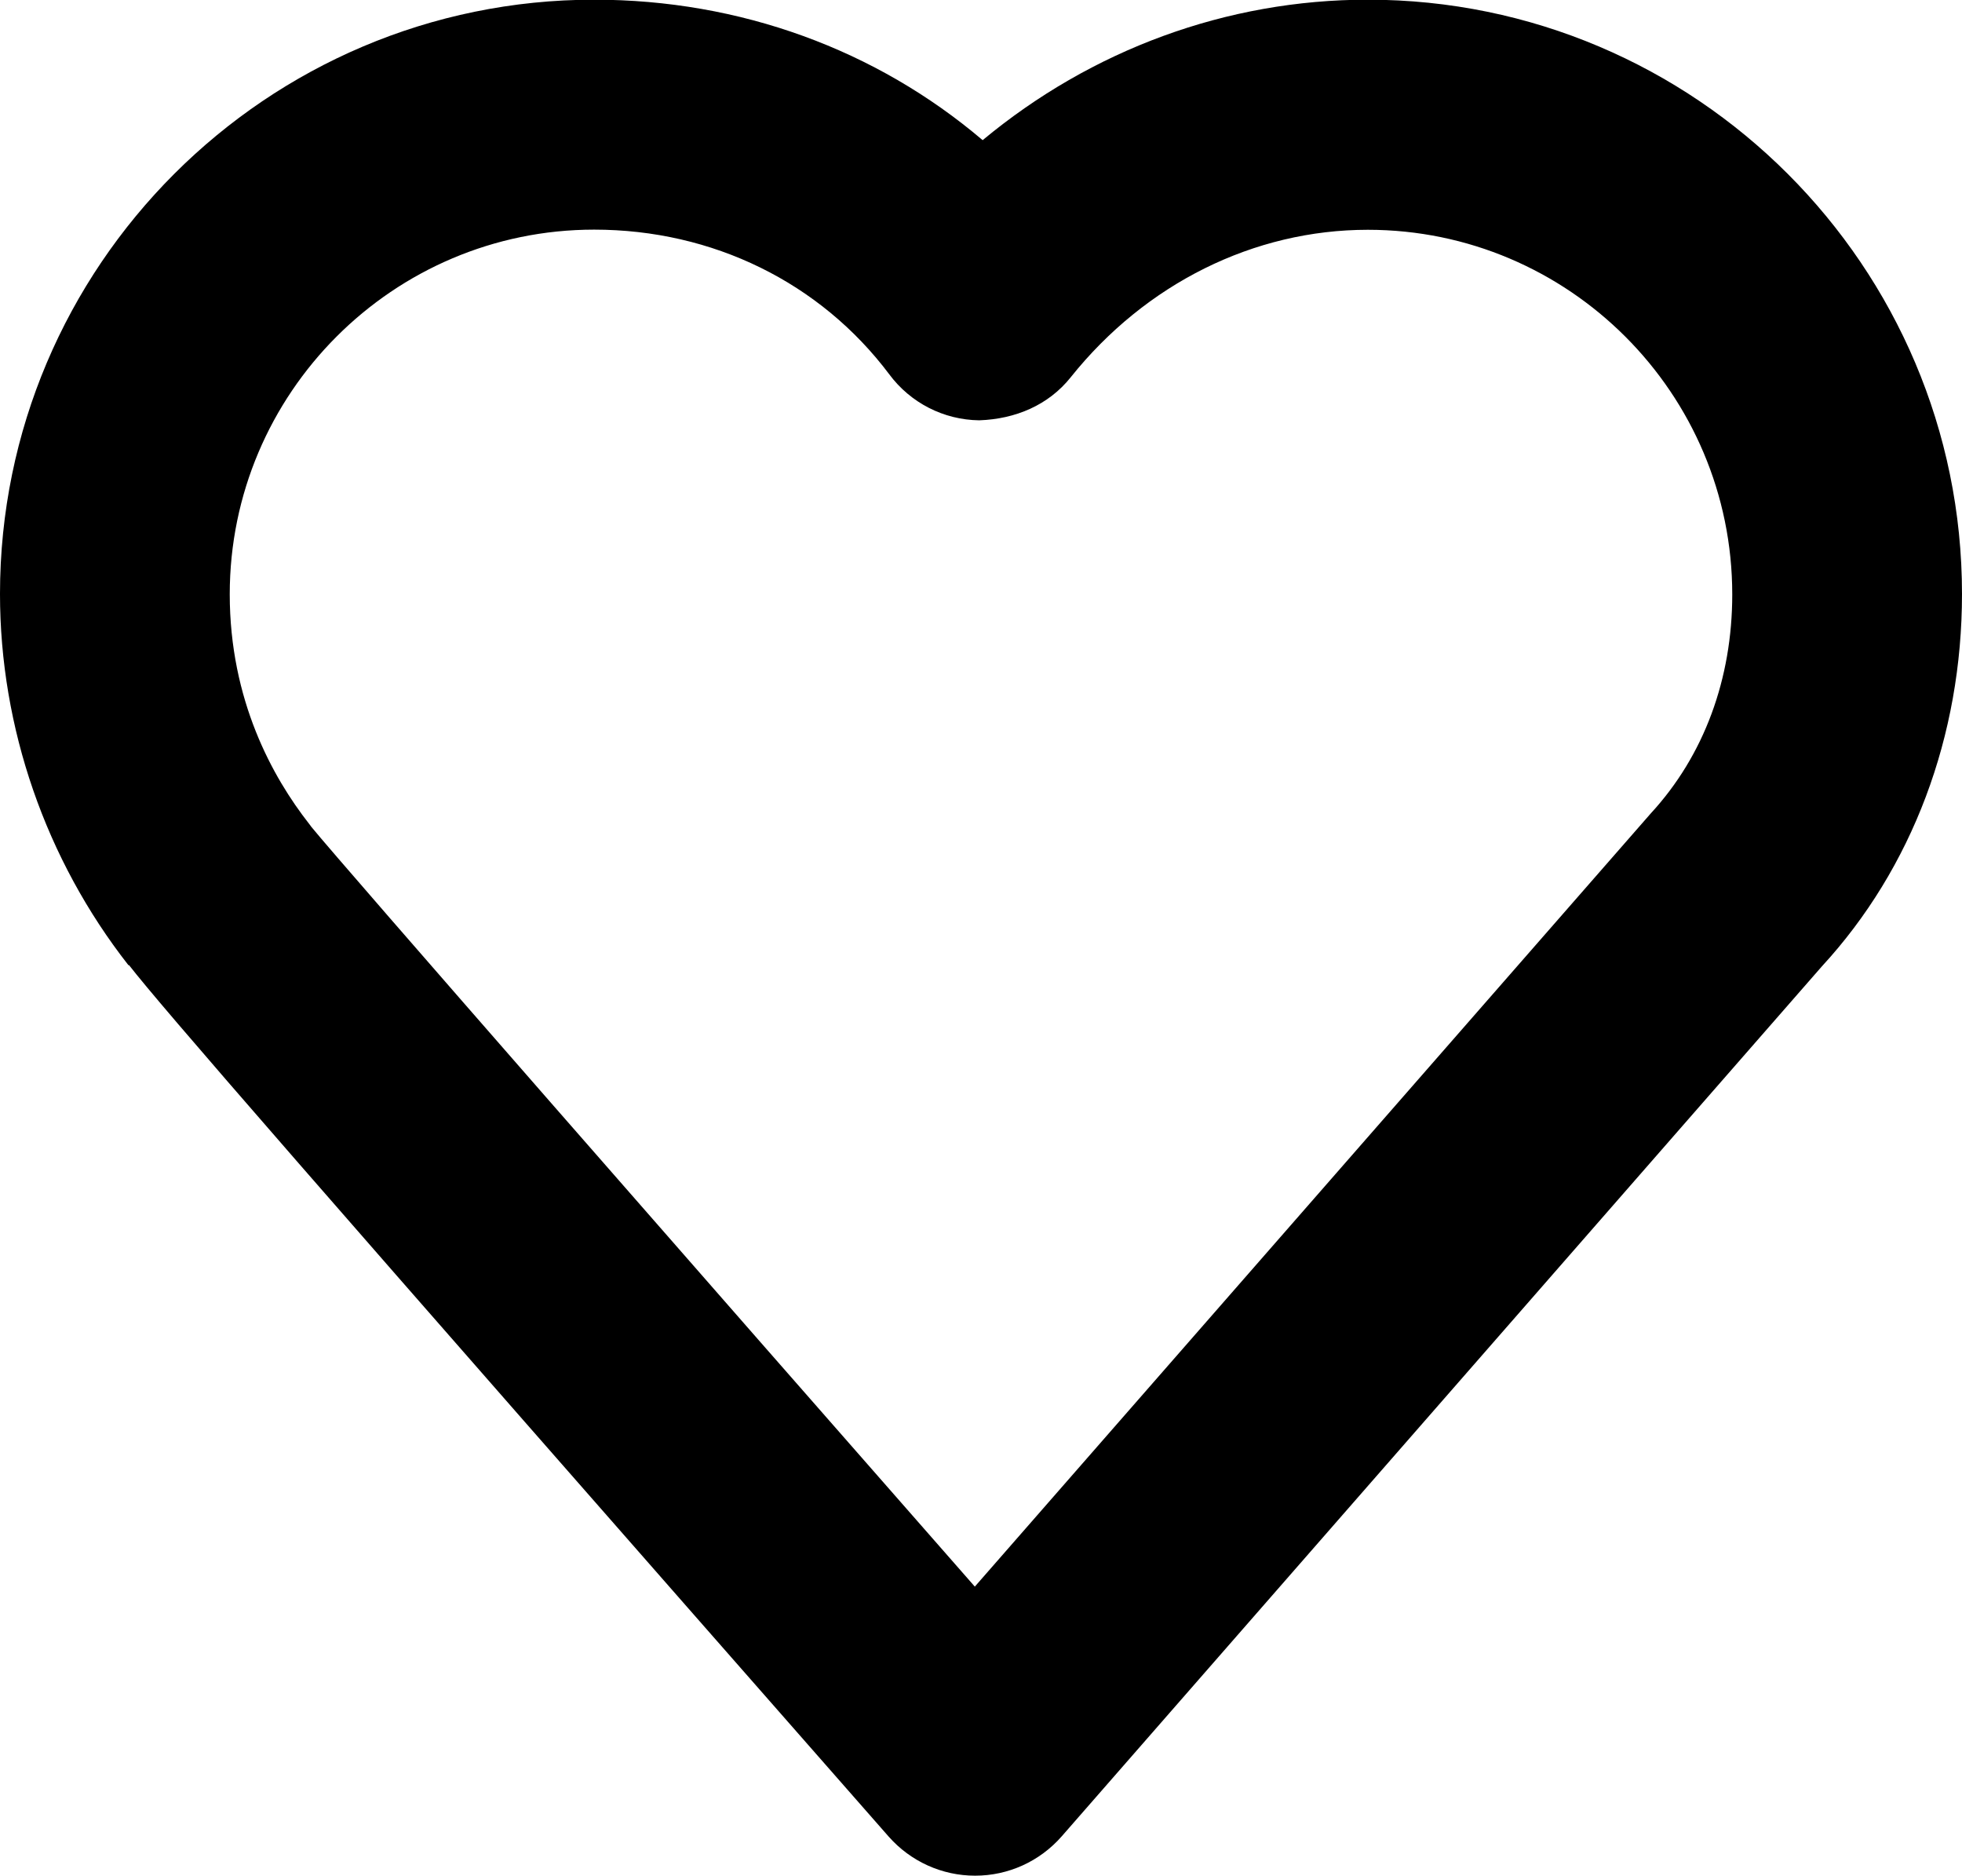
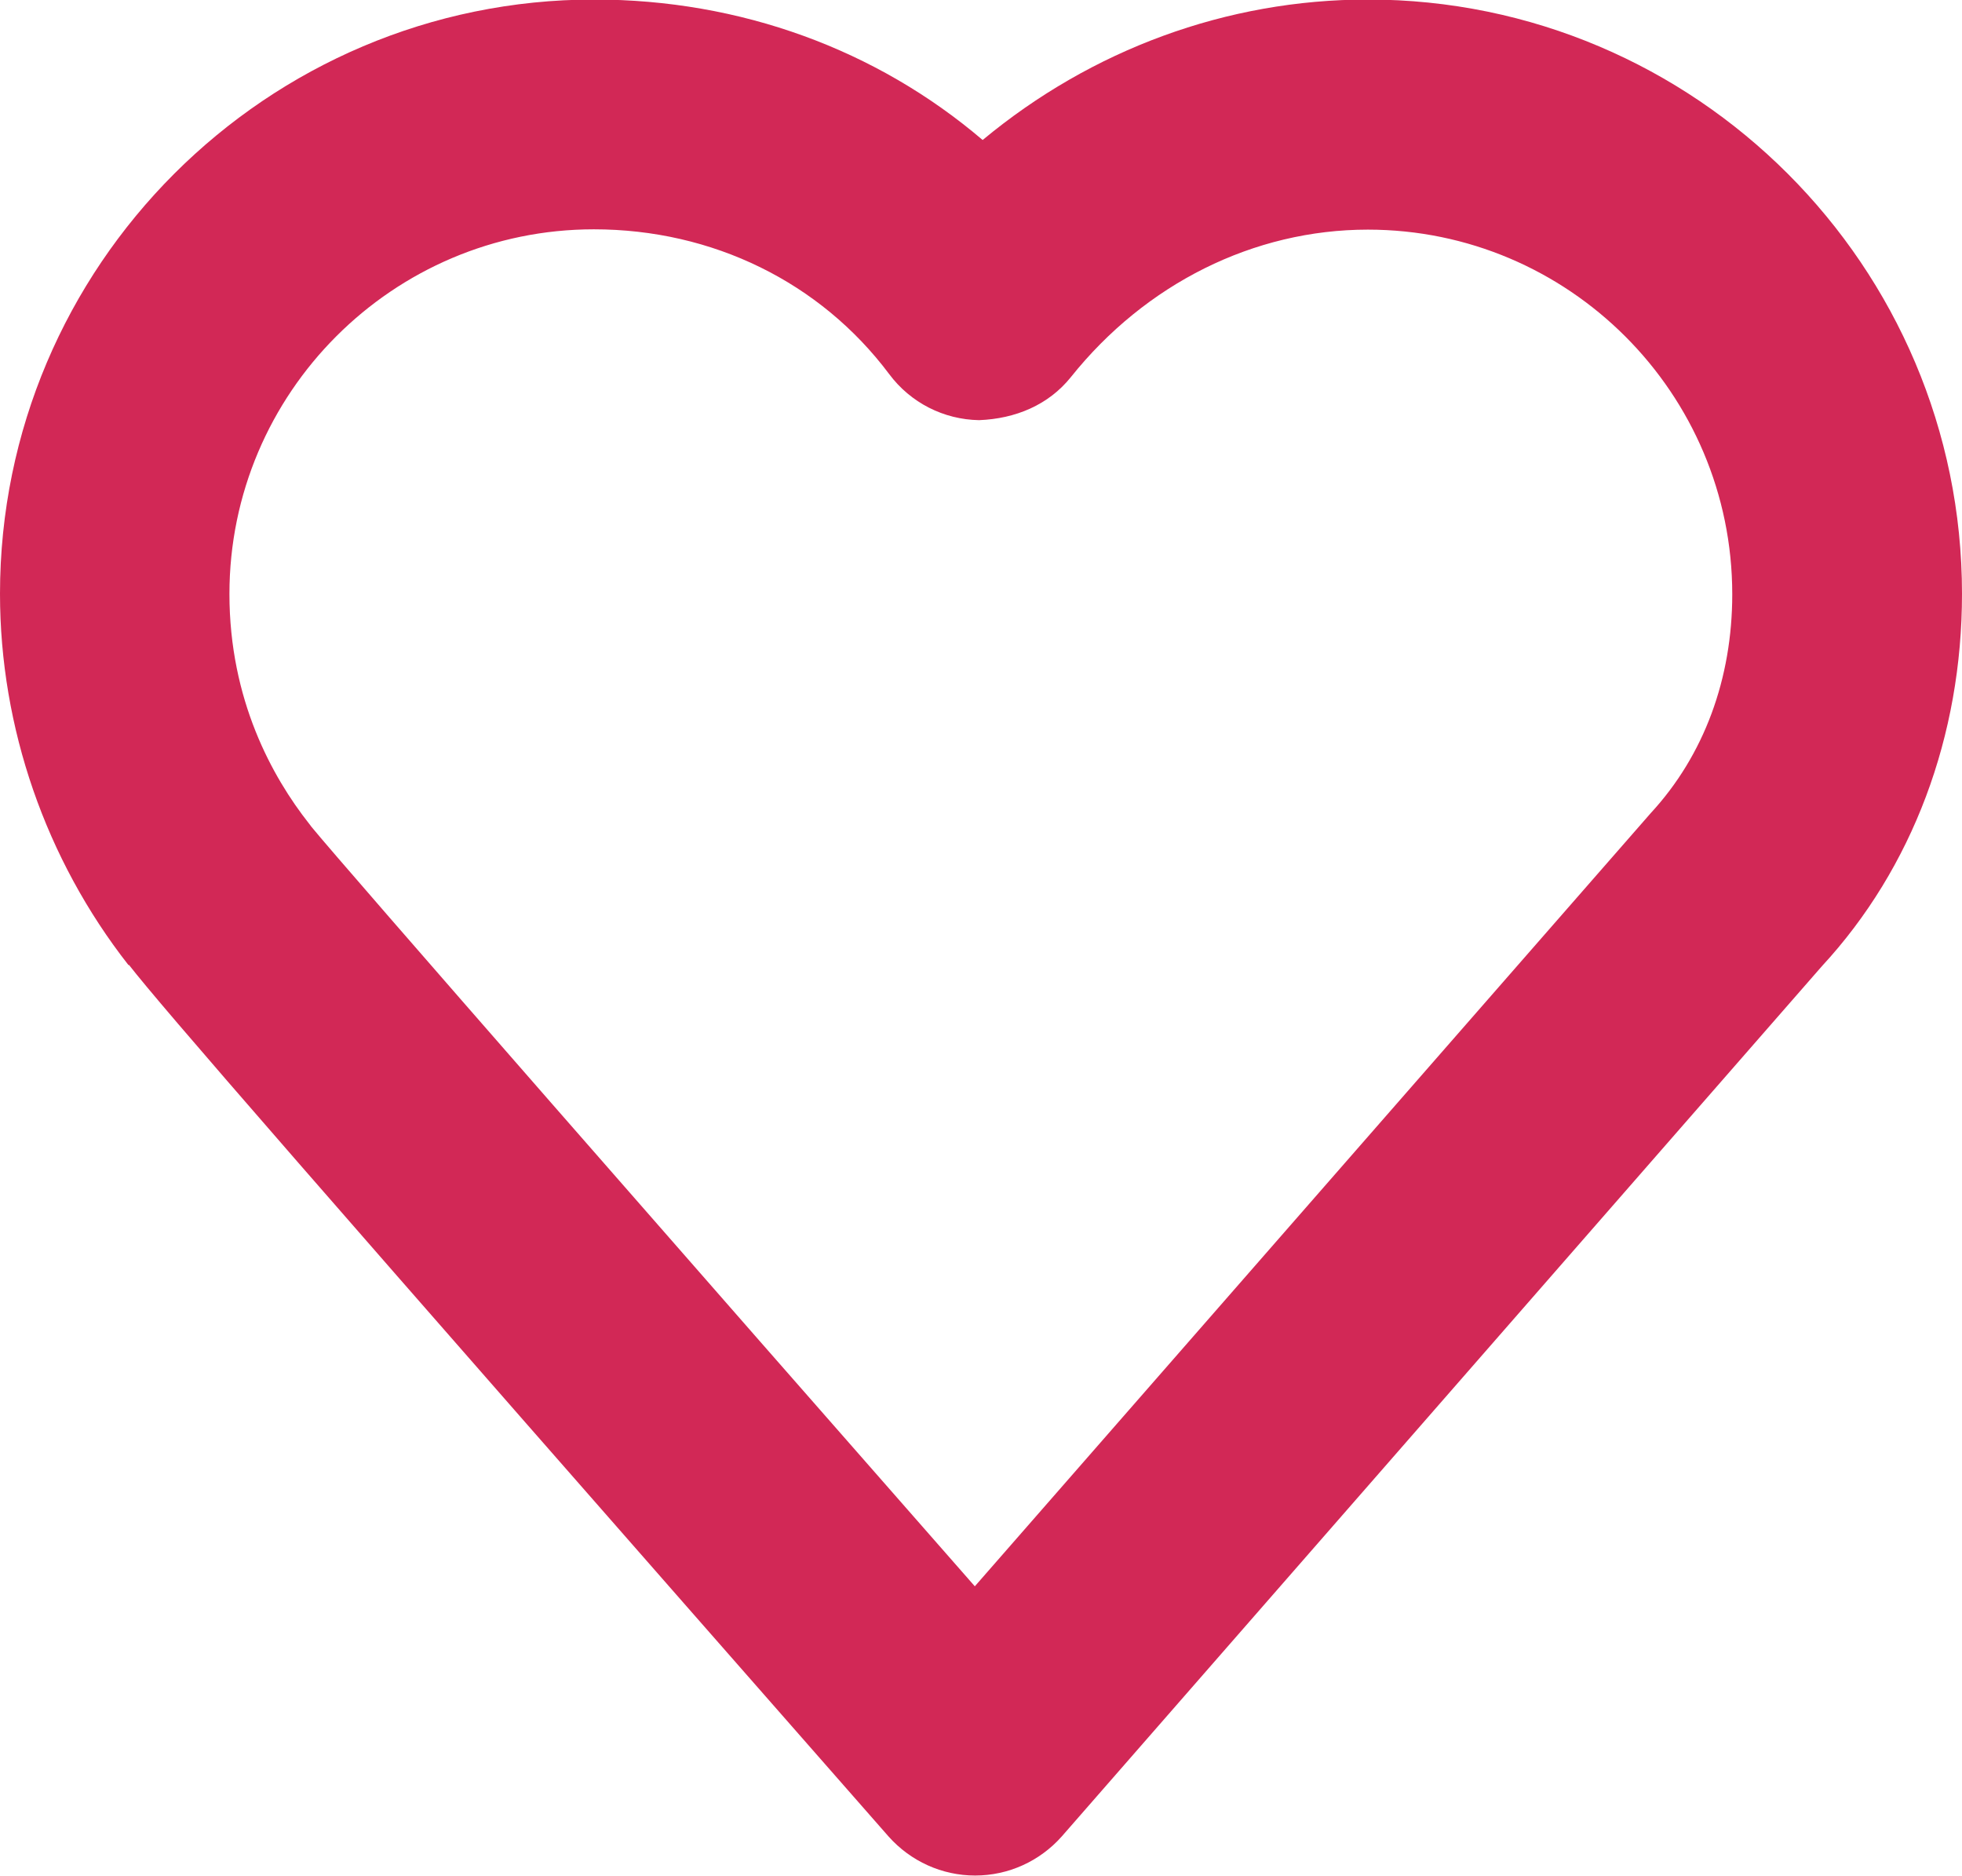
- <svg xmlns="http://www.w3.org/2000/svg" version="1.0" id="Layer_1" x="0px" y="0px" width="12.545px" height="11.99px" viewBox="521.939 473.064 12.545 11.99" enable-background="new 521.939 473.064 12.545 11.99" xml:space="preserve">
+ <svg xmlns="http://www.w3.org/2000/svg" version="1.1" id="Layer_1" x="0px" y="0px" width="12.545px" height="11.99px" viewBox="0 0 12.545 11.99" enable-background="new 0 0 12.545 11.99" xml:space="preserve">
  <g>
-     <path d="M528.174,485.055c-0.212,0-0.412-0.091-0.552-0.249c-3.798-4.324-4.644-5.298-4.858-5.572l-0.004,0.0 c-0.529-0.675-0.821-1.518-0.821-2.373c0-2.095,1.704-3.799,3.799-3.799c0.934,0,1.804,0.32,2.484,0.898 c0.696-0.578,1.56-0.898,2.463-0.898c2.095,0,3.799,1.704,3.799,3.799c0,0.909-0.318,1.754-0.896,2.381l-4.86,5.561 C528.587,484.964,528.386,485.055,528.174,485.055L528.174,485.055z M523.929,478.349c0.208,0.255,2.471,2.839,4.243,4.858 l4.323-4.944c0.34-0.369,0.52-0.86,0.52-1.399c0-1.285-1.045-2.331-2.33-2.331c-0.729,0-1.421,0.344-1.9,0.943 c-0.142,0.178-0.353,0.267-0.585,0.275c-0.227-0.003-0.439-0.111-0.575-0.294c-0.441-0.587-1.129-0.925-1.887-0.925 c-1.285,0-2.33,1.046-2.33,2.331c0,0.678,0.275,1.171,0.507,1.467C523.919,478.336,523.925,478.342,523.929,478.349z" />
+     <path fill="#D22856" d="M6.235,11.99c-0.212,0-0.412-0.091-0.553-0.249C1.885,7.417,1.039,6.443,0.825,6.169H0.821   C0.292,5.494,0,4.651,0,3.796c0-2.095,1.704-3.799,3.799-3.799c0.936,0,1.806,0.32,2.484,0.898c0.696-0.578,1.56-0.898,2.463-0.898   c2.095,0,3.799,1.704,3.799,3.799c0,0.909-0.316,1.754-0.896,2.381l-4.86,5.563C6.648,11.899,6.447,11.99,6.235,11.99L6.235,11.99z    M1.99,5.284c0.208,0.255,2.471,2.839,4.243,4.857l4.322-4.943c0.341-0.369,0.521-0.86,0.521-1.399c0-1.285-1.045-2.331-2.33-2.331   c-0.729,0-1.421,0.345-1.899,0.943C6.704,2.589,6.493,2.677,6.26,2.686C6.034,2.682,5.822,2.575,5.685,2.391   c-0.44-0.587-1.129-0.925-1.888-0.925c-1.284,0-2.33,1.046-2.33,2.331c0,0.678,0.275,1.171,0.508,1.467   C1.98,5.271,1.986,5.277,1.99,5.284z" />
  </g>
+   <path d="M14.105-25.505" />
</svg>
